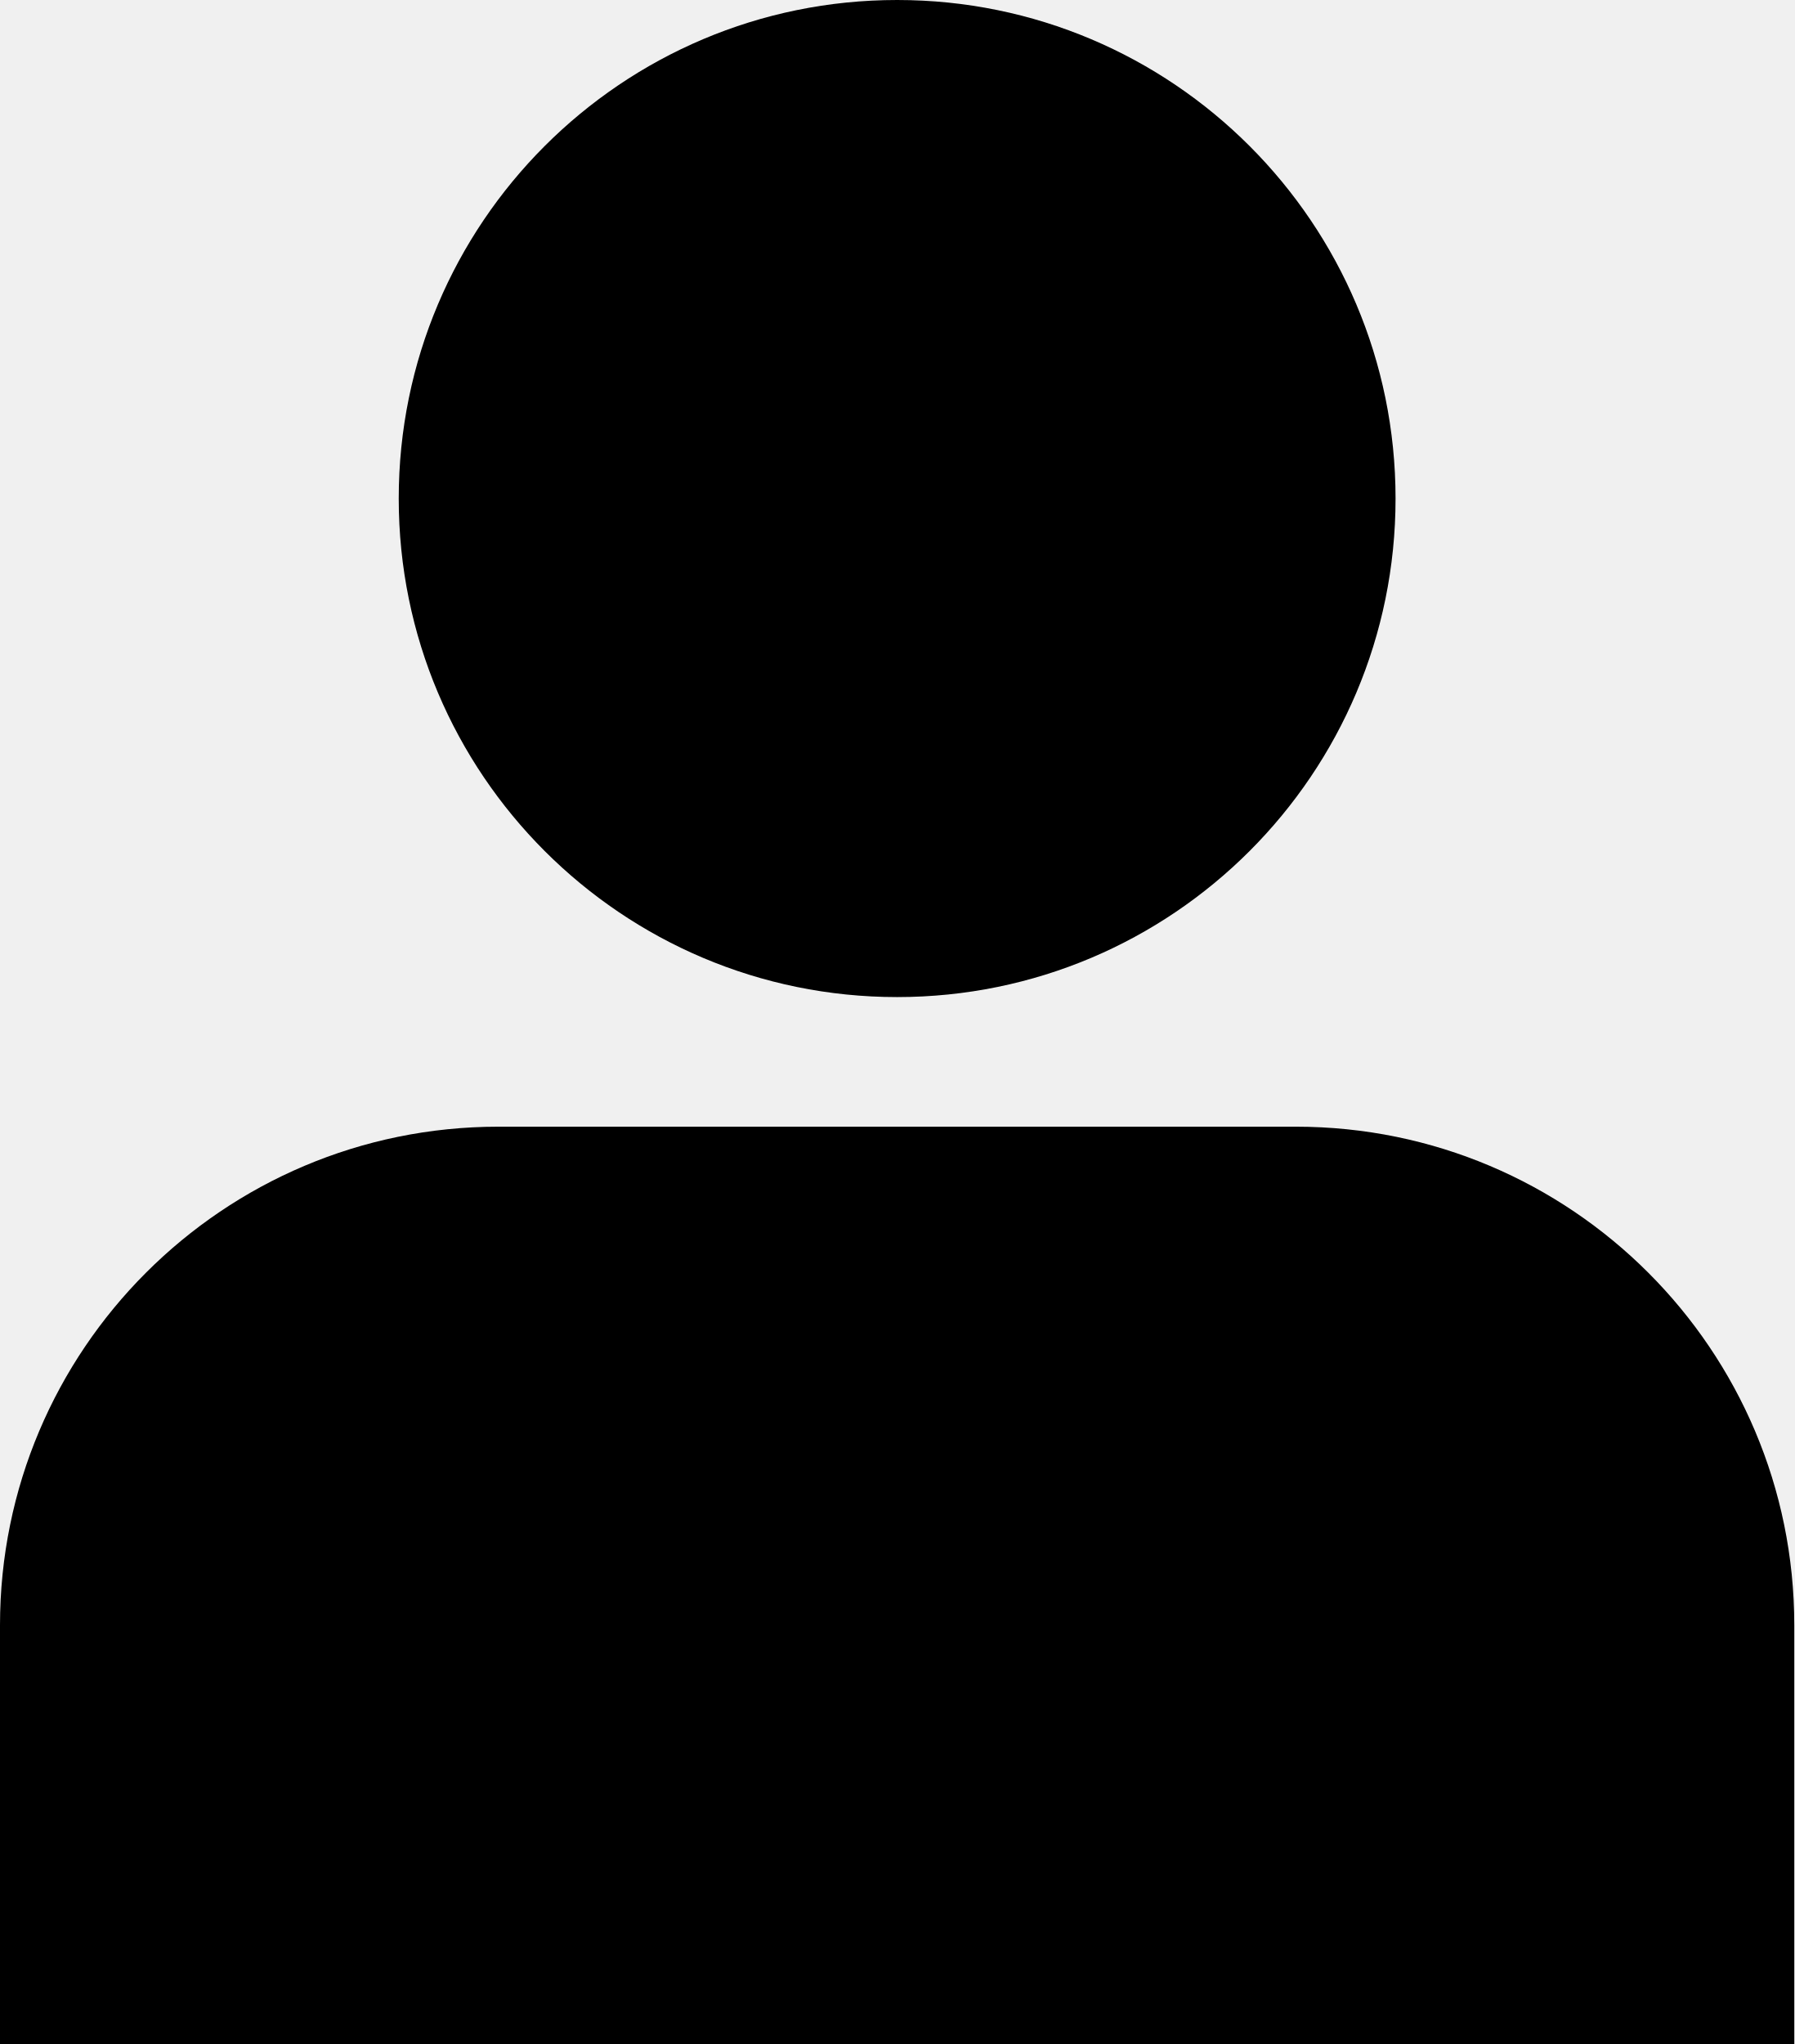
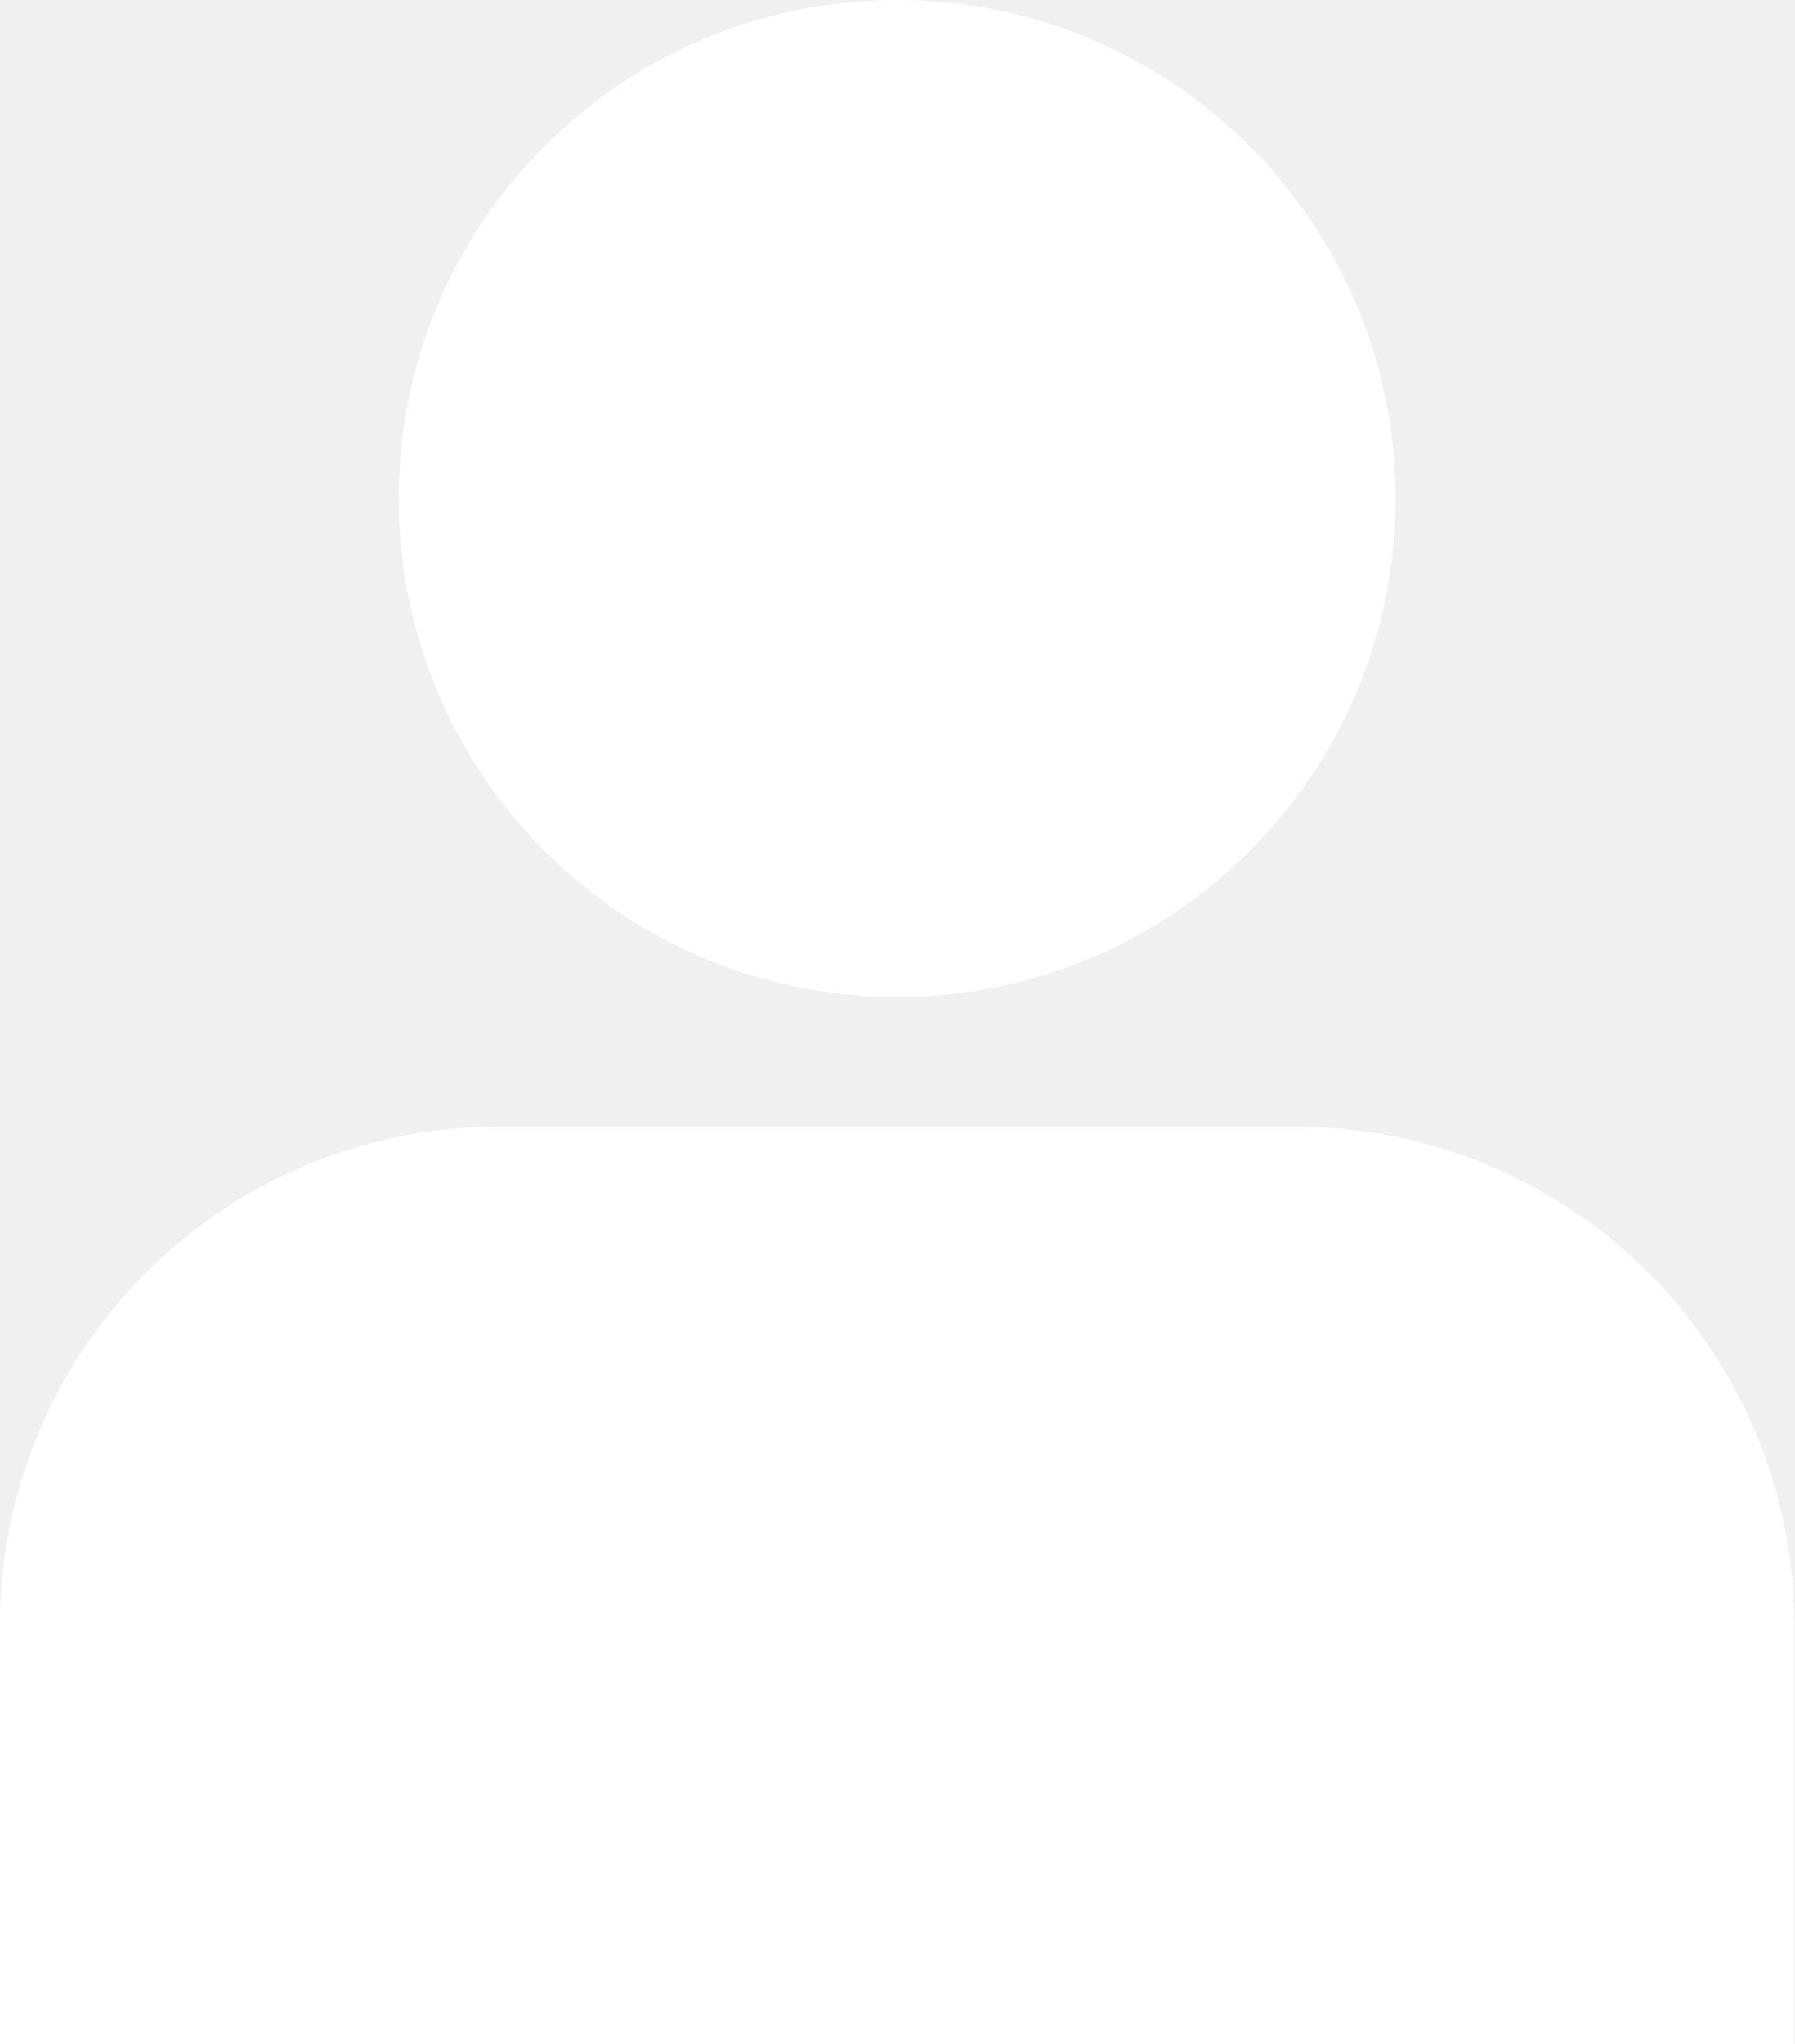
<svg xmlns="http://www.w3.org/2000/svg" width="180" height="205" viewBox="0 0 180 205" fill="none">
-   <circle cx="90" cy="50" r="50" fill="black" />
-   <path d="M0 163C0 135.386 22.386 113 50 113H130C157.614 113 180 135.386 180 163V205H0V163Z" fill="black" />
+   <circle cx="90" cy="50" r="50" fill="white" />
+   <path d="M0 163C0 135.386 22.386 113 50 113H130C157.614 113 180 135.386 180 163V205H0V163Z" fill="white" />
</svg>
